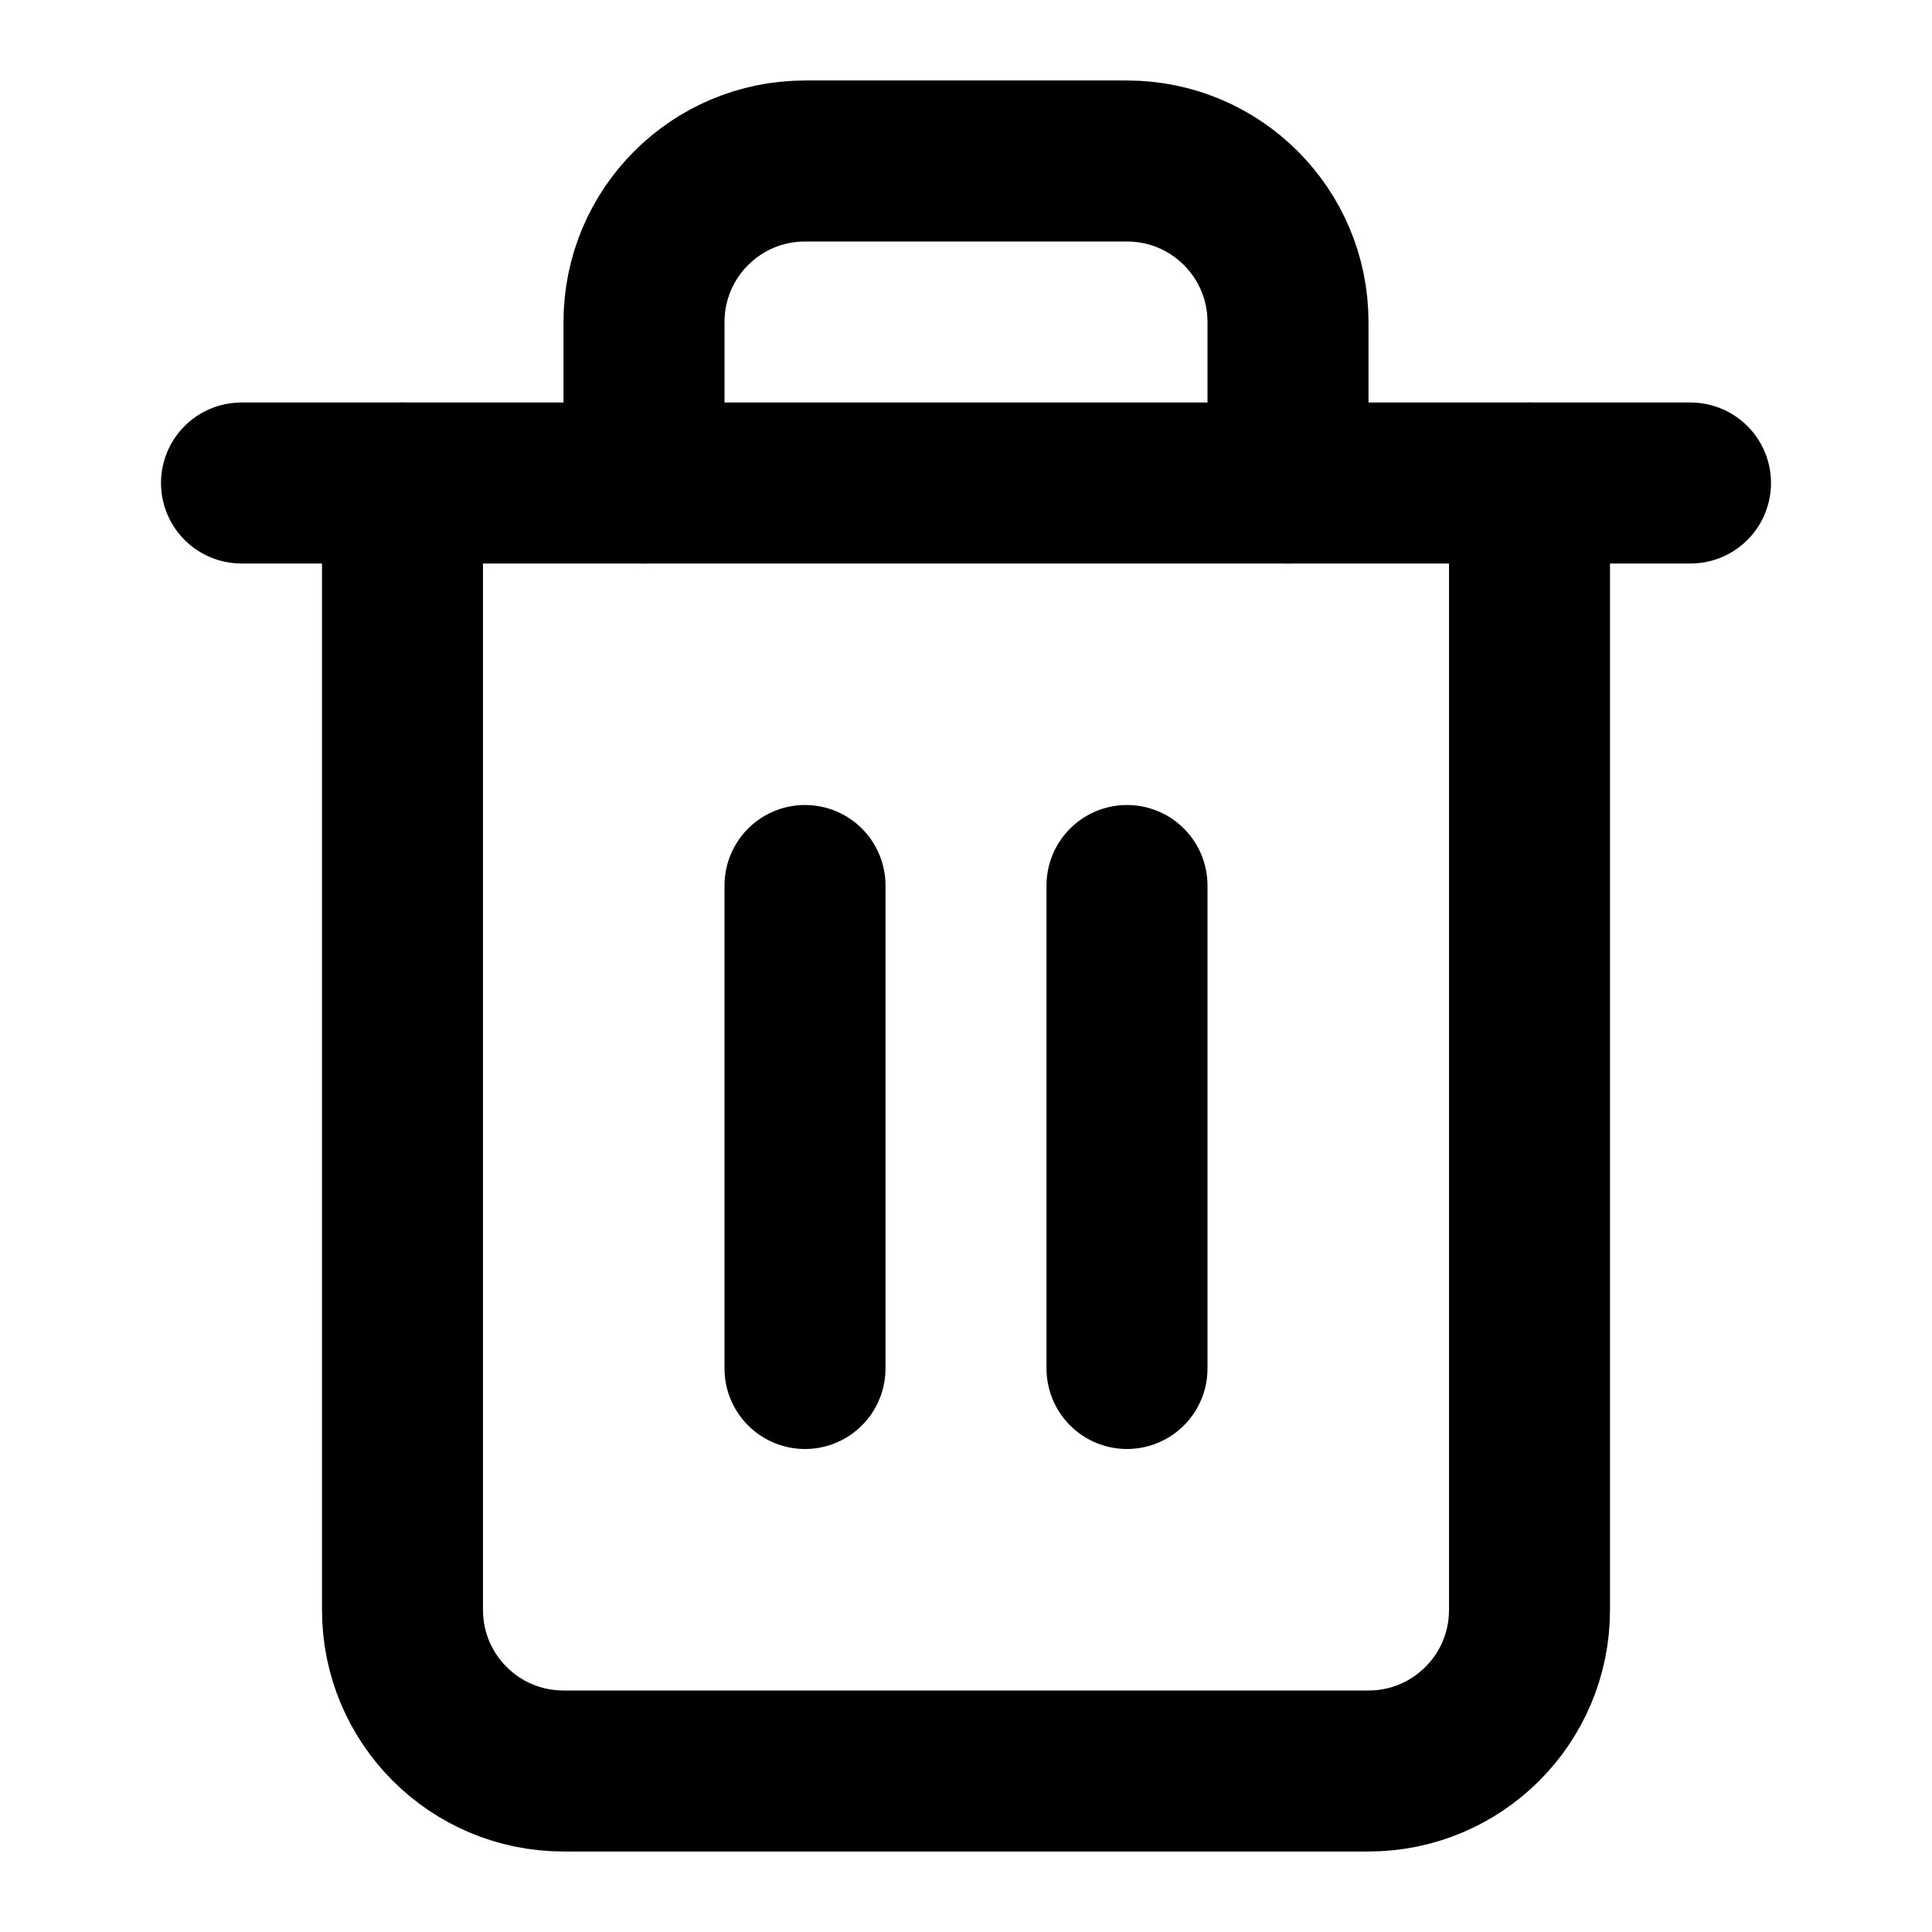
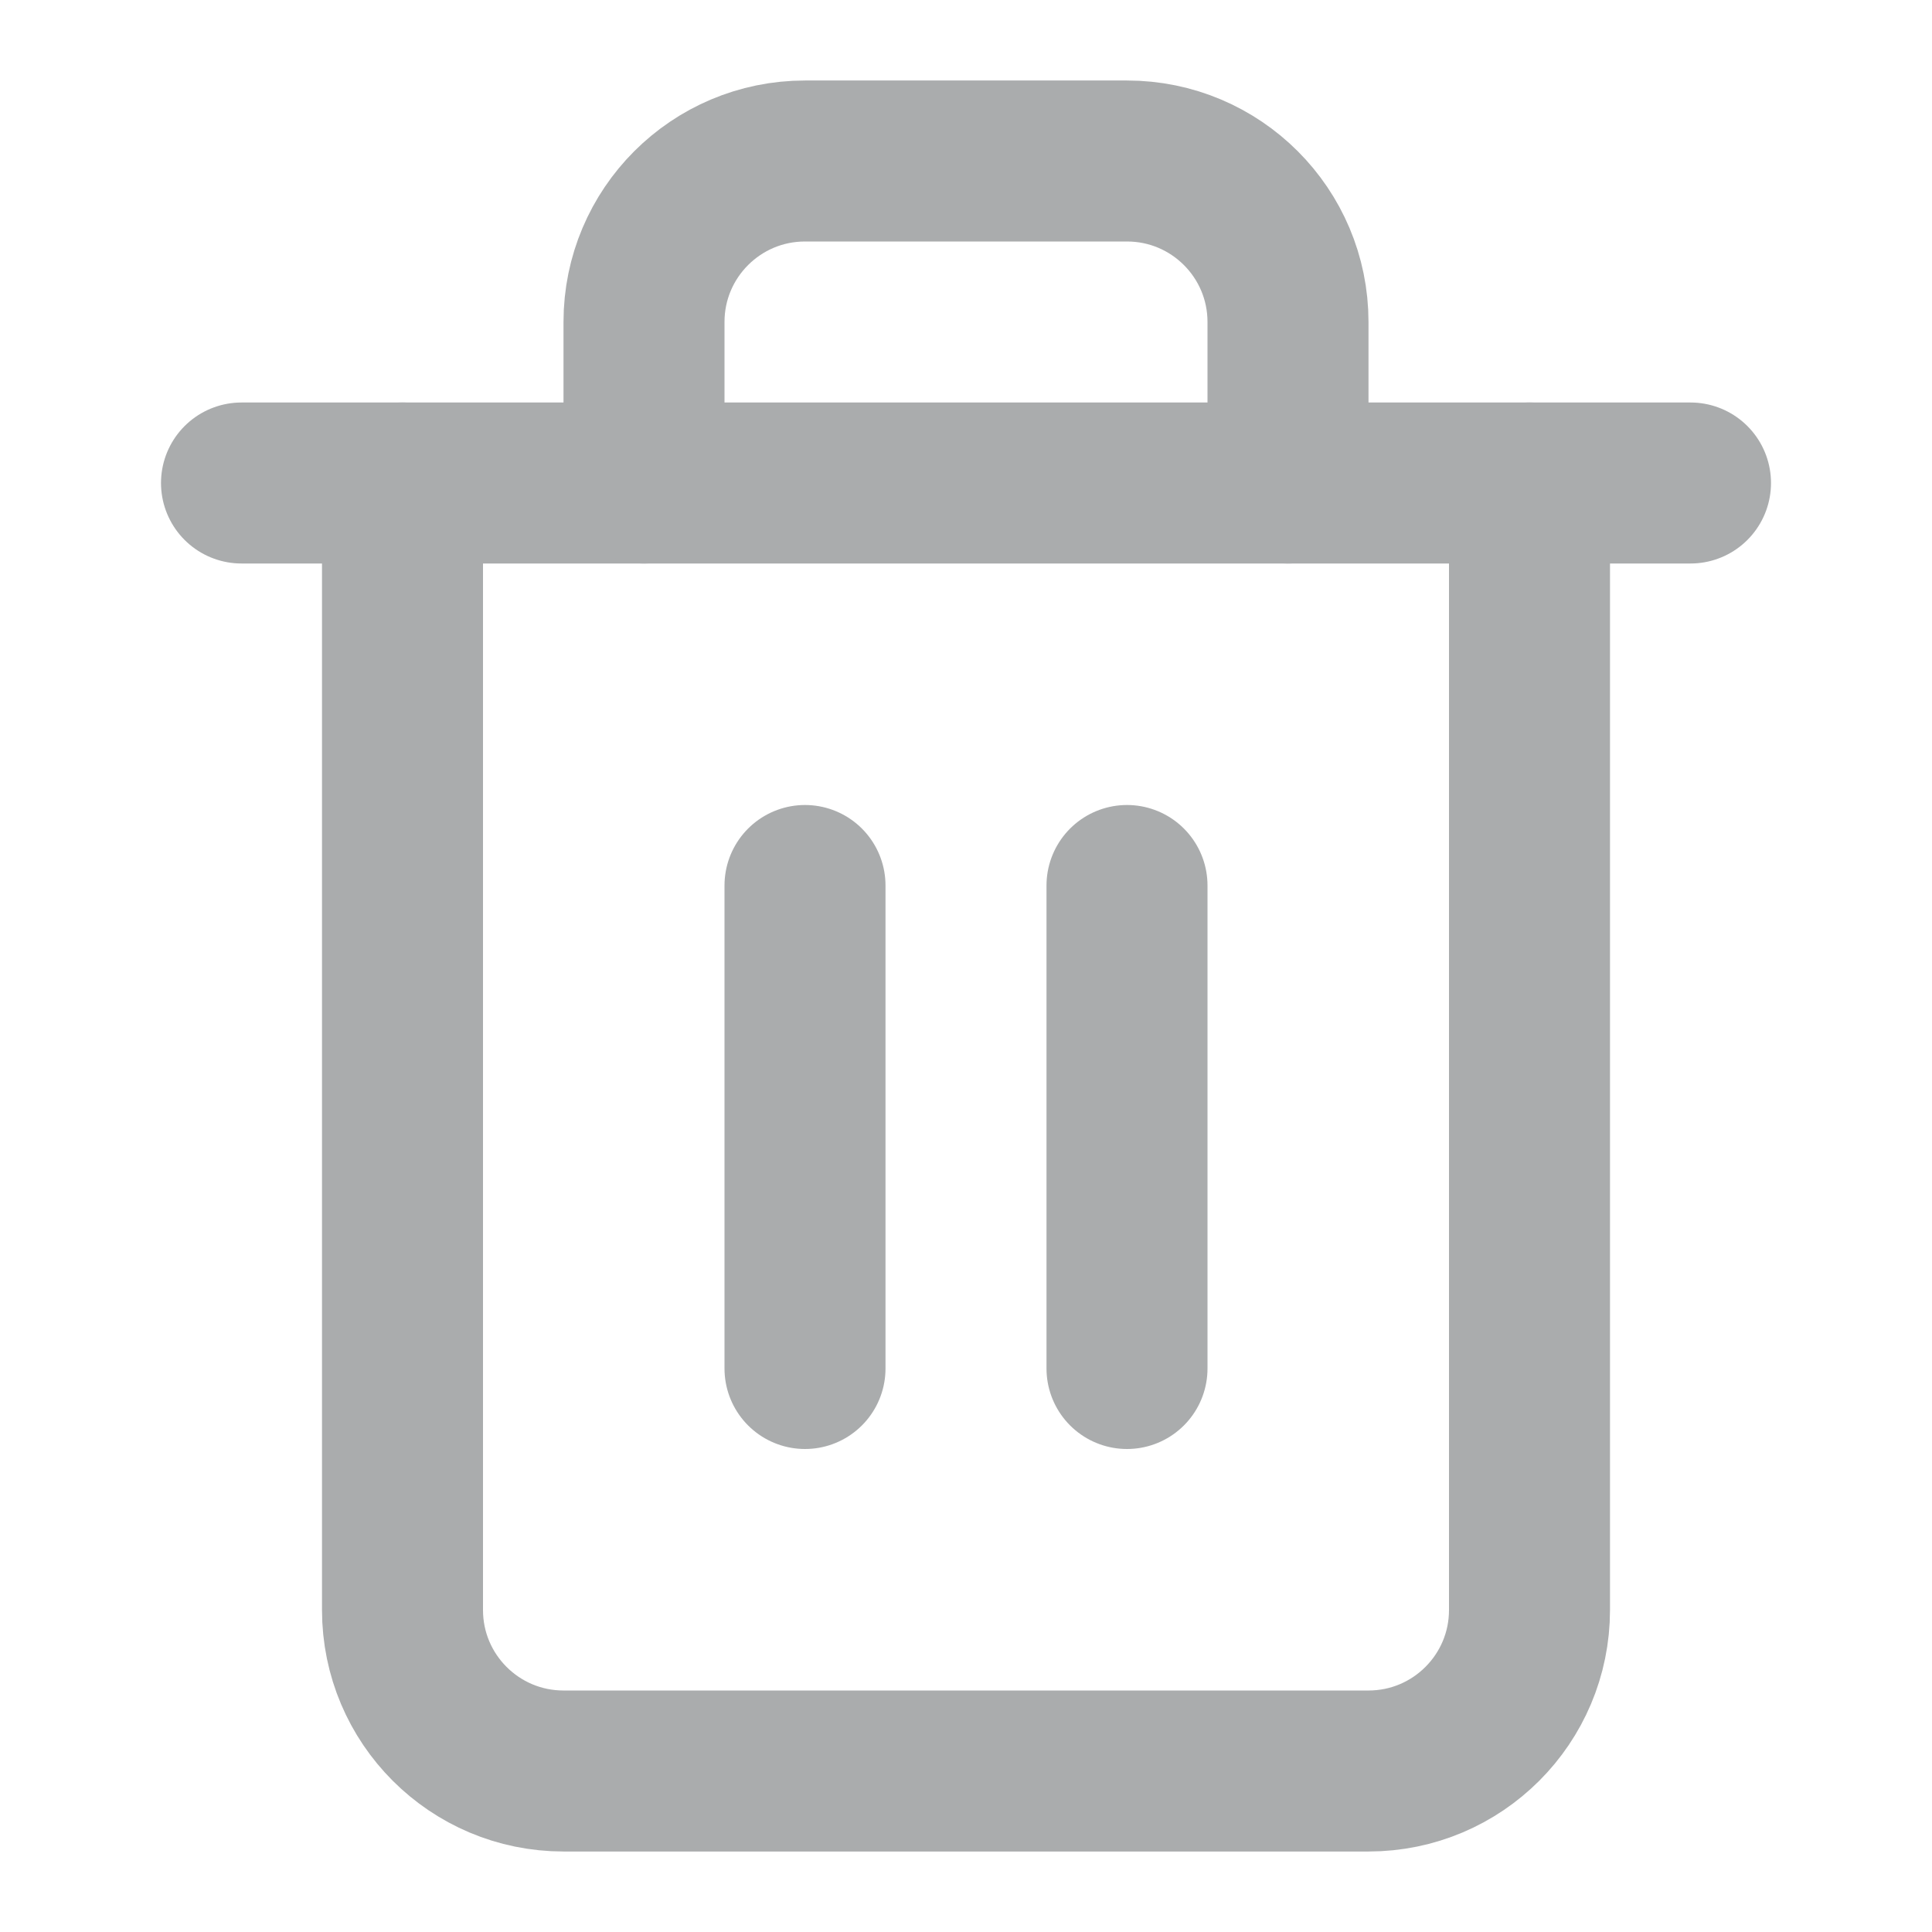
- <svg xmlns="http://www.w3.org/2000/svg" width="24" height="24" viewBox="0 0 24 24" fill="none" stroke="currentColor" stroke-width="2" stroke-linecap="round" stroke-linejoin="round" class="feather feather-trash-2">
-   <polyline points="3 6 5 6 21 6" />
-   <path d="M19 6v14a2 2 0 0 1-2 2H7a2 2 0 0 1-2-2V6m3 0V4a2 2 0 0 1 2-2h4a2 2 0 0 1 2 2v2" />
-   <line x1="10" y1="11" x2="10" y2="17" />
-   <line x1="14" y1="11" x2="14" y2="17" />
+ <svg xmlns="http://www.w3.org/2000/svg" width="24" height="24" viewBox="0 0 24 24" fill="none" stroke="currentColor" stroke-width="2" stroke-linecap="round" stroke-linejoin="round" class="feather feather-trash-2" version="1.1" id="svg10">
+   <defs id="defs14" />
+   <polyline points="3 6 5 6 21 6" id="polyline2" style="stroke:#aaacad;stroke-opacity:1" />
+   <path d="M19 6v14a2 2 0 0 1-2 2H7a2 2 0 0 1-2-2V6m3 0V4a2 2 0 0 1 2-2h4a2 2 0 0 1 2 2v2" id="path4" style="stroke:#aaacad;stroke-opacity:1" />
+   <line x1="10" y1="11" x2="10" y2="17" id="line6" style="stroke:#aaacad;stroke-opacity:1" />
+   <line x1="14" y1="11" x2="14" y2="17" id="line8" style="stroke:#aaacad;stroke-opacity:1" />
</svg>
